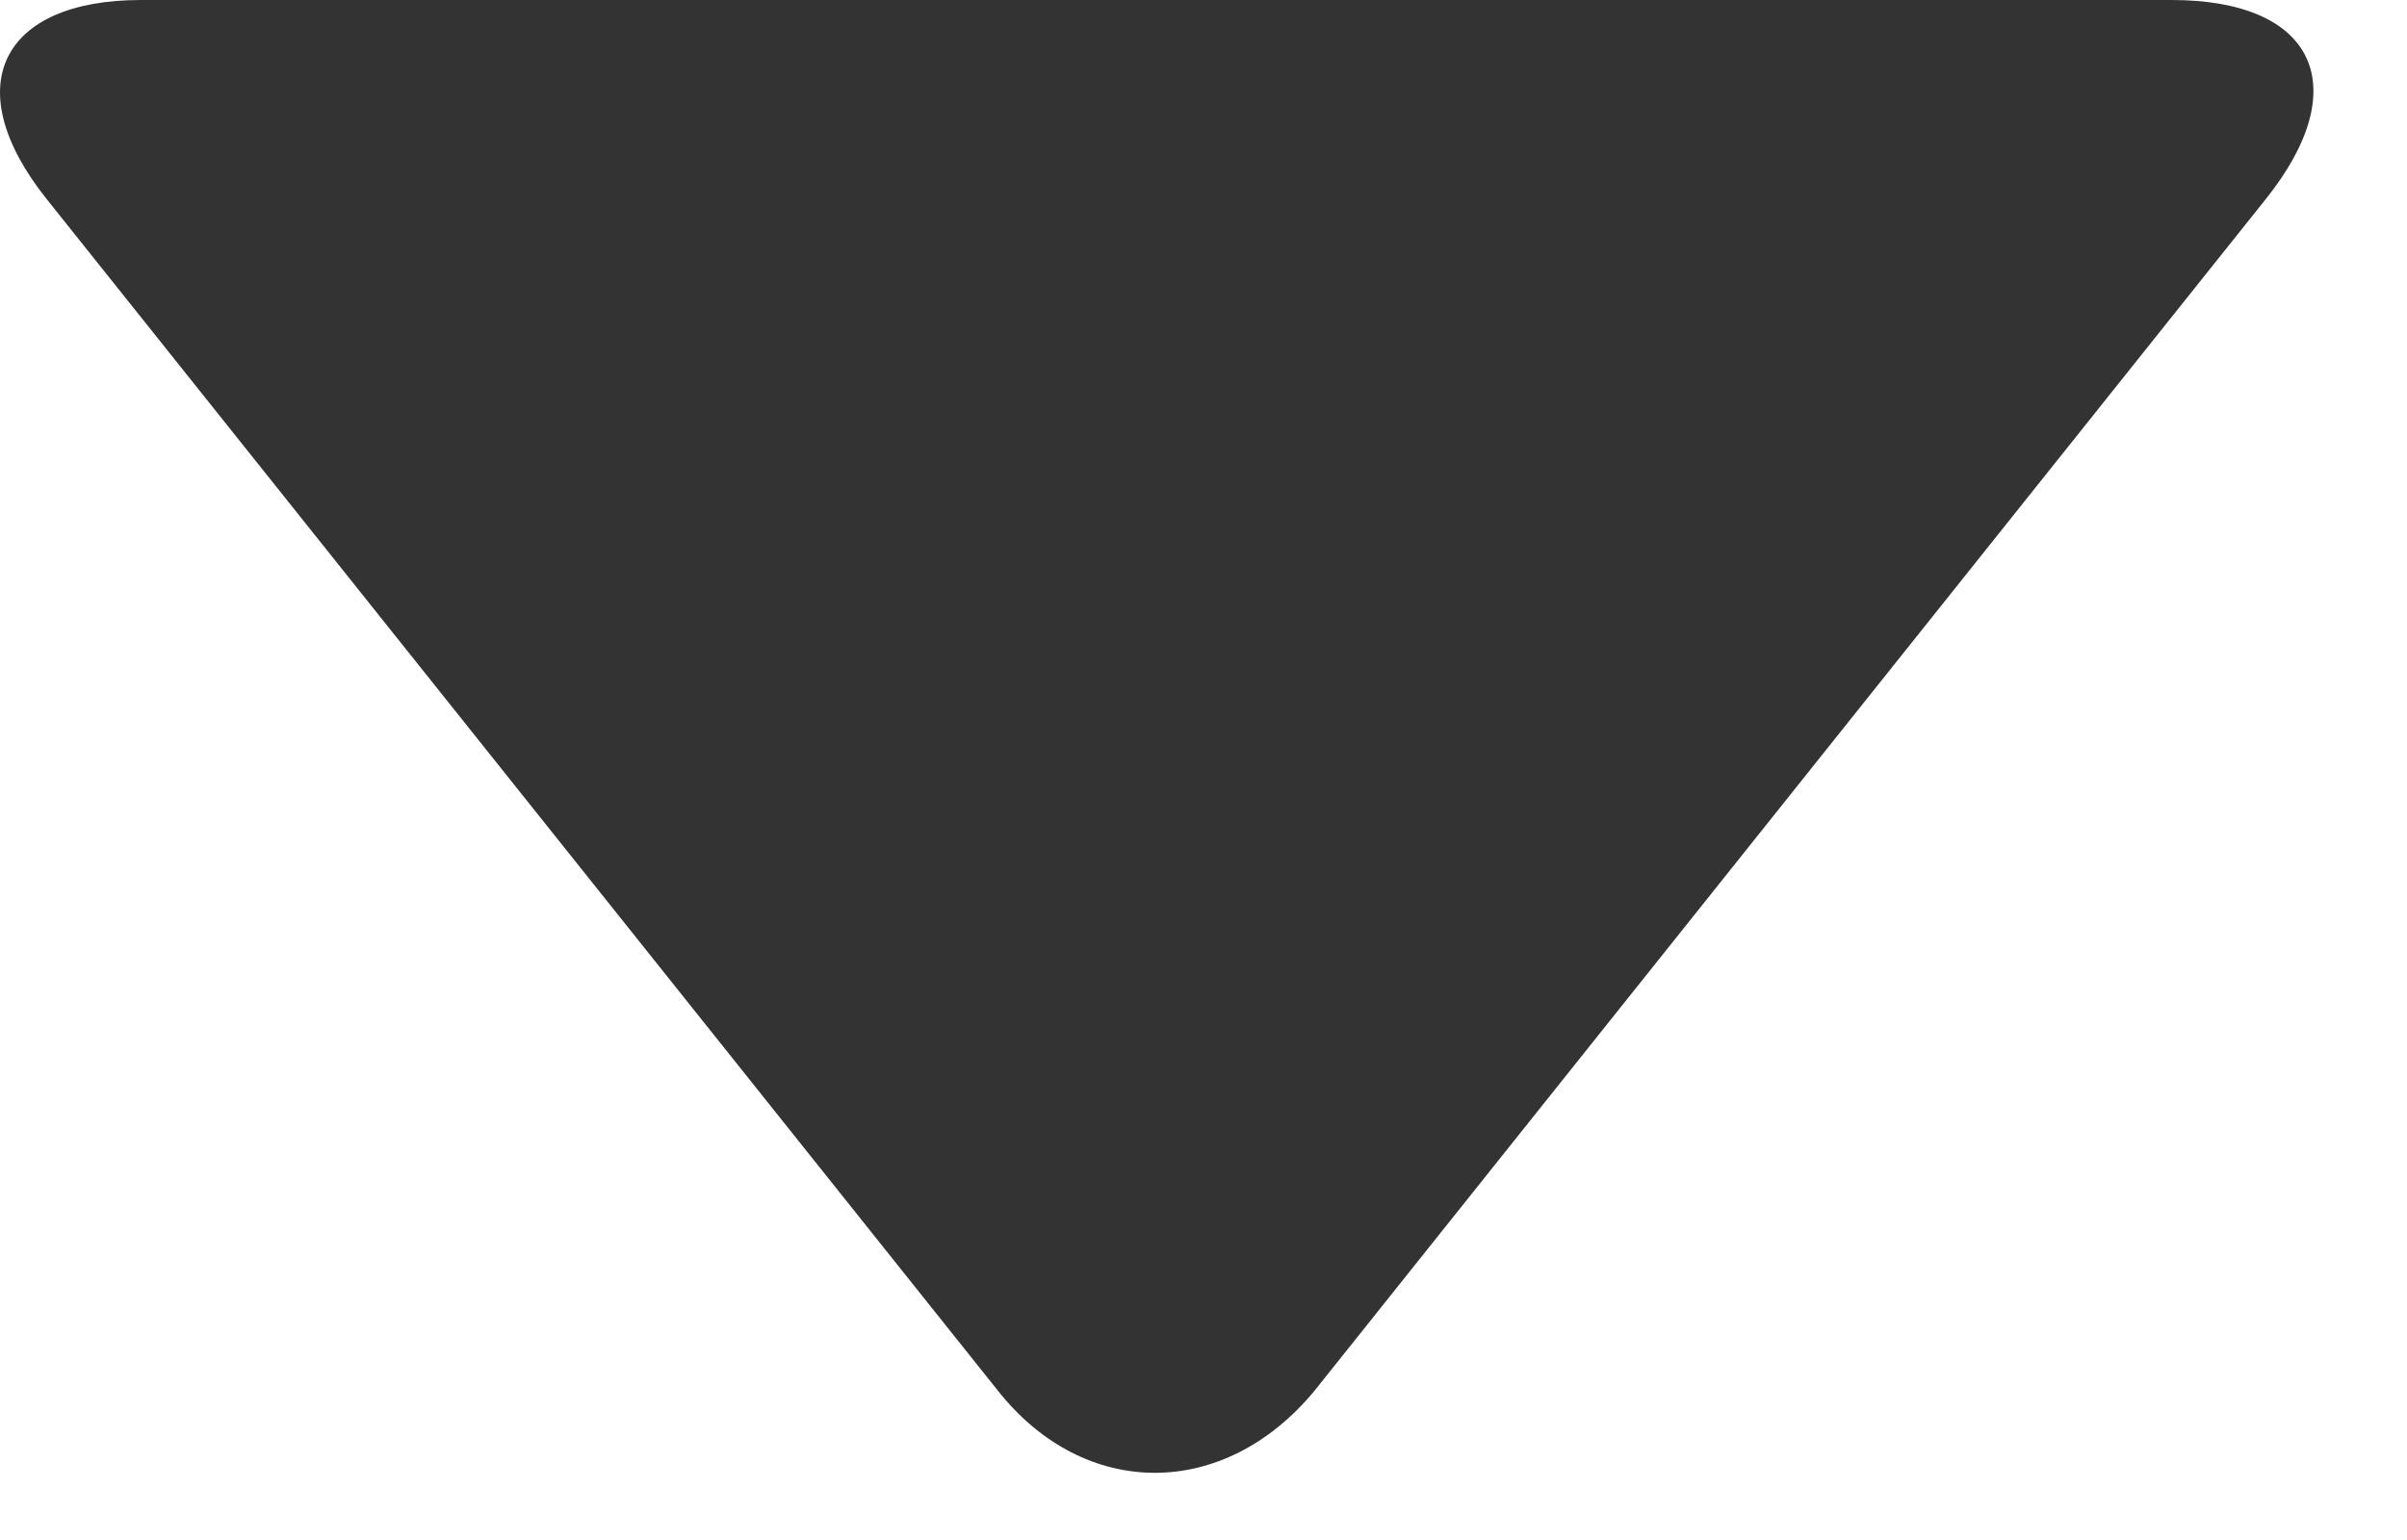
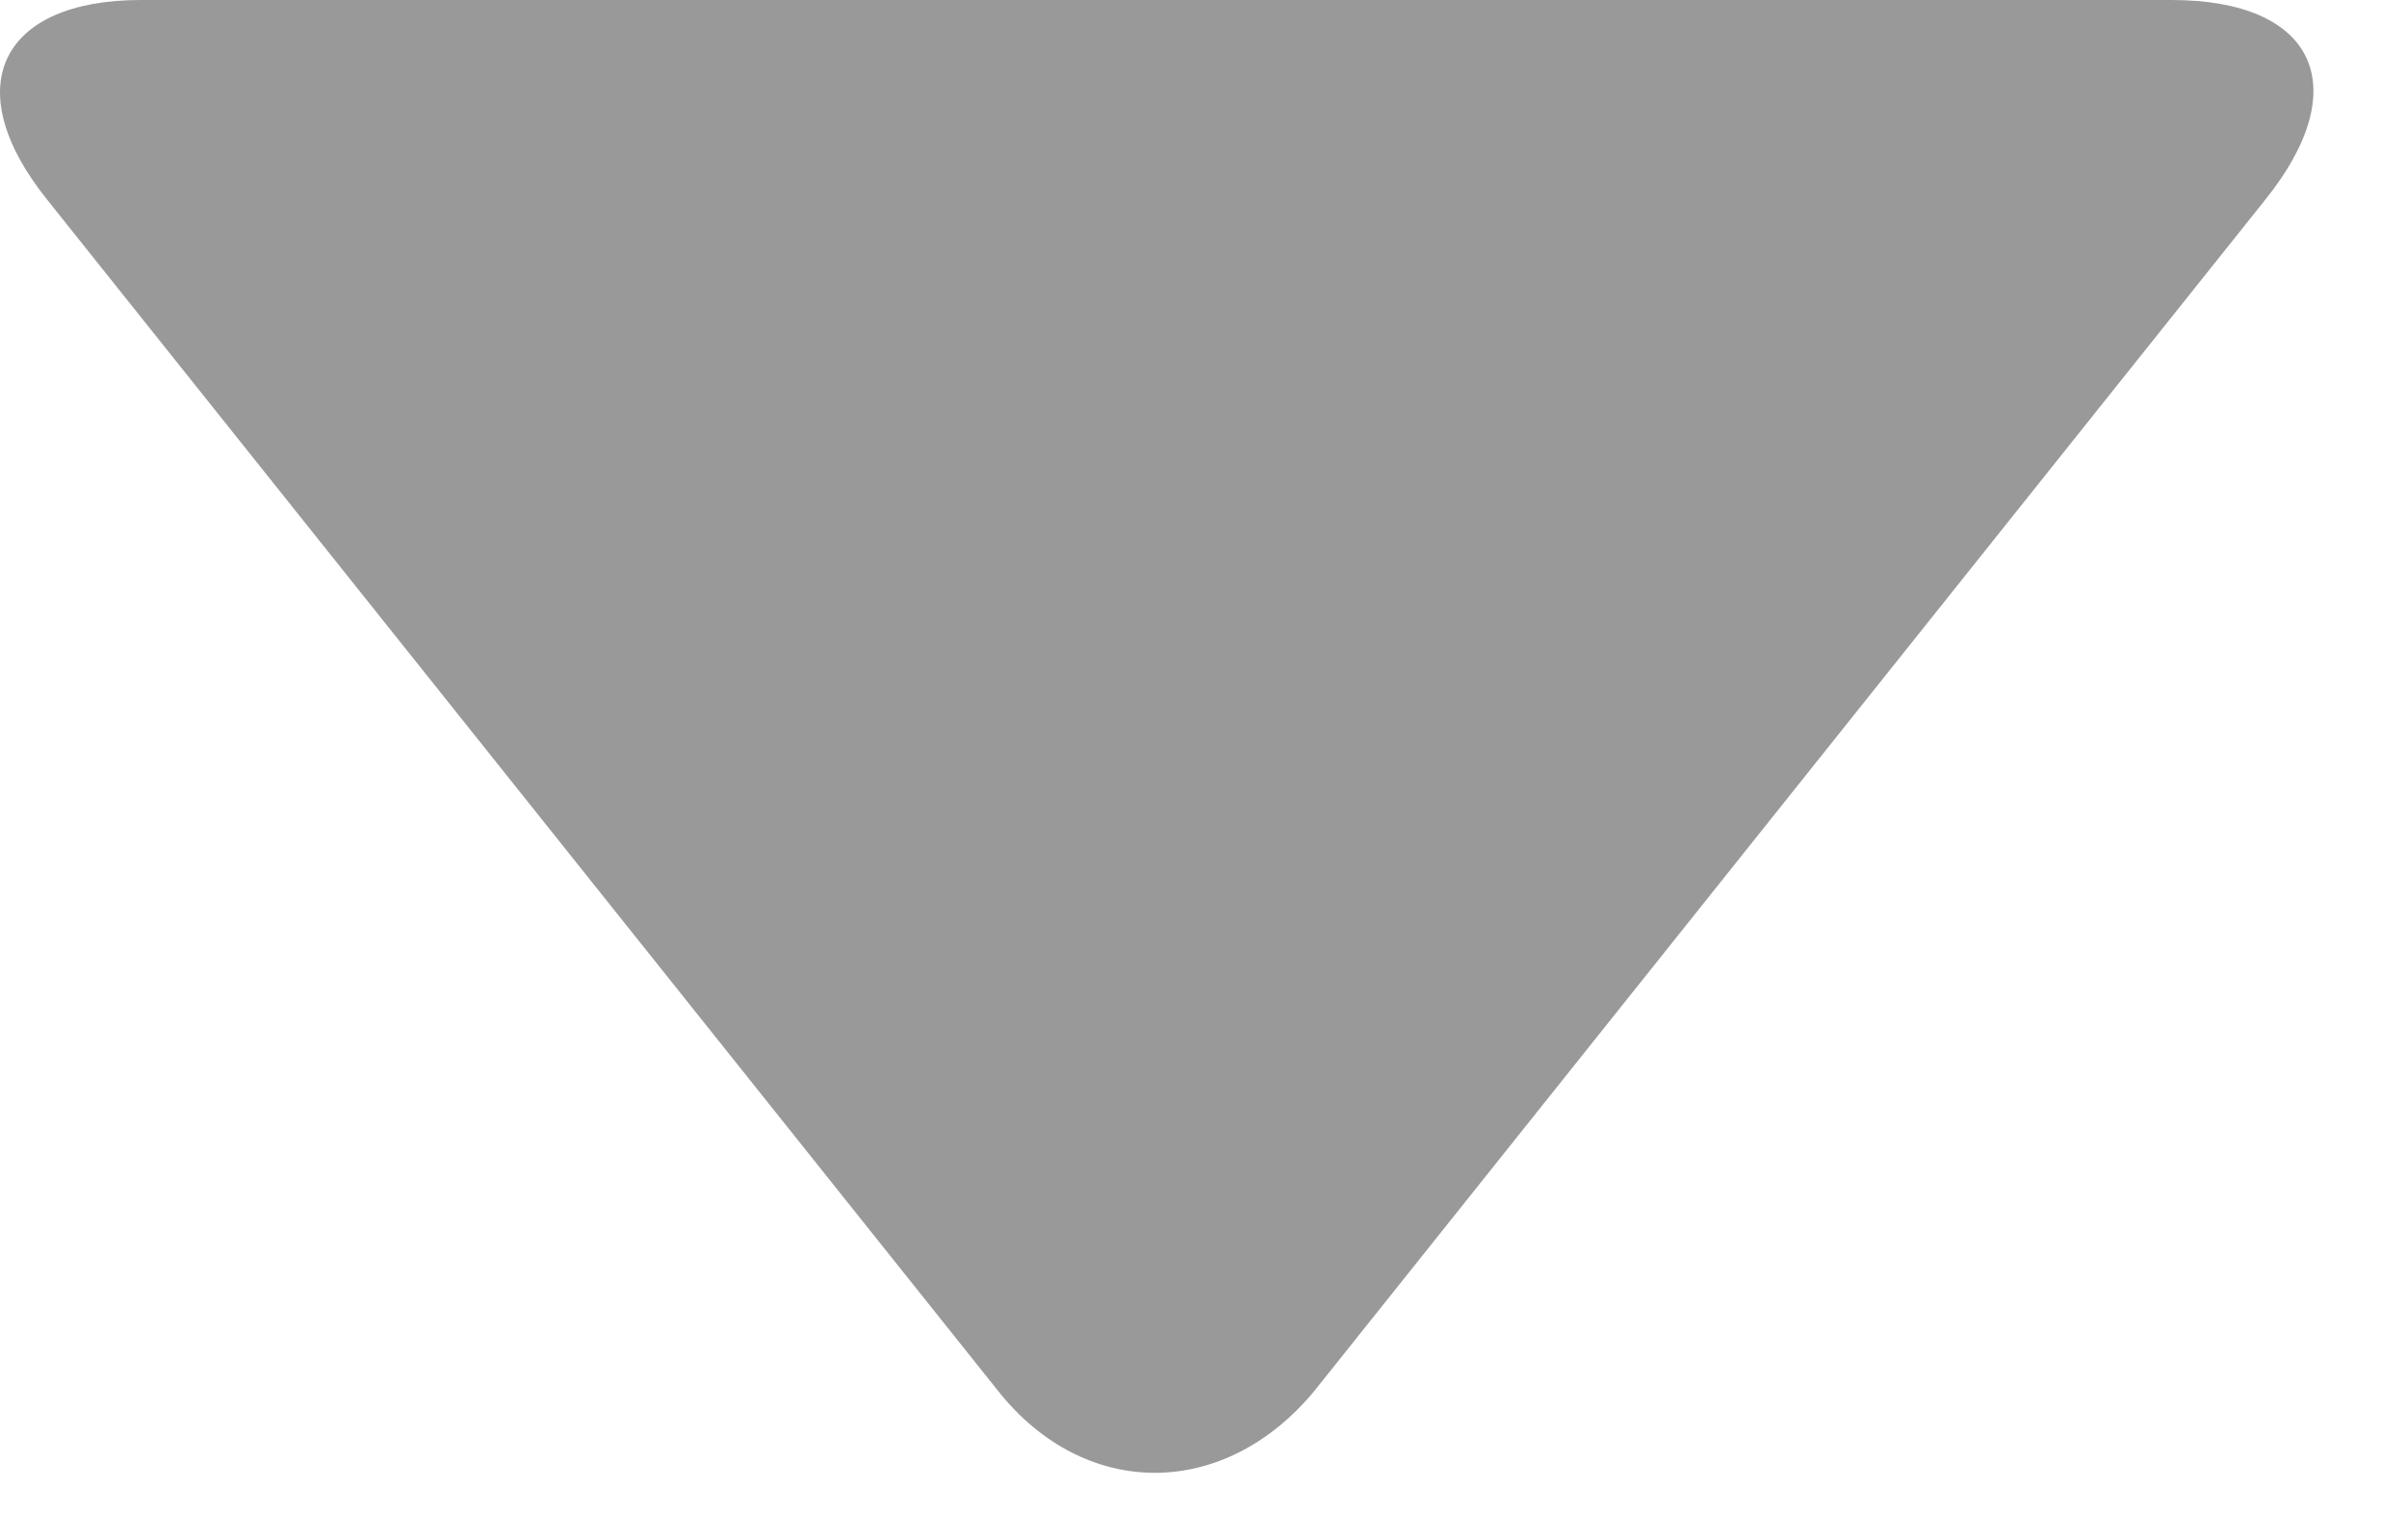
<svg xmlns="http://www.w3.org/2000/svg" width="25" height="16" viewBox="0 0 25 16" fill="none">
-   <path opacity="0.8" d="M23.532 2.07L13.65 14.453C12.712 15.585 11.267 15.585 10.368 14.453L0.486 2.07C-0.451 0.897 0.017 0 1.462 0H22.556C24.041 0 24.47 0.899 23.532 2.07Z" fill="black" />
+   <path opacity="0.8" d="M23.532 2.07L13.65 14.453C12.712 15.585 11.267 15.585 10.368 14.453L0.486 2.07C-0.451 0.897 0.017 0 1.462 0H22.556C24.041 0 24.47 0.899 23.532 2.07Z" fill="gray" />
</svg>
